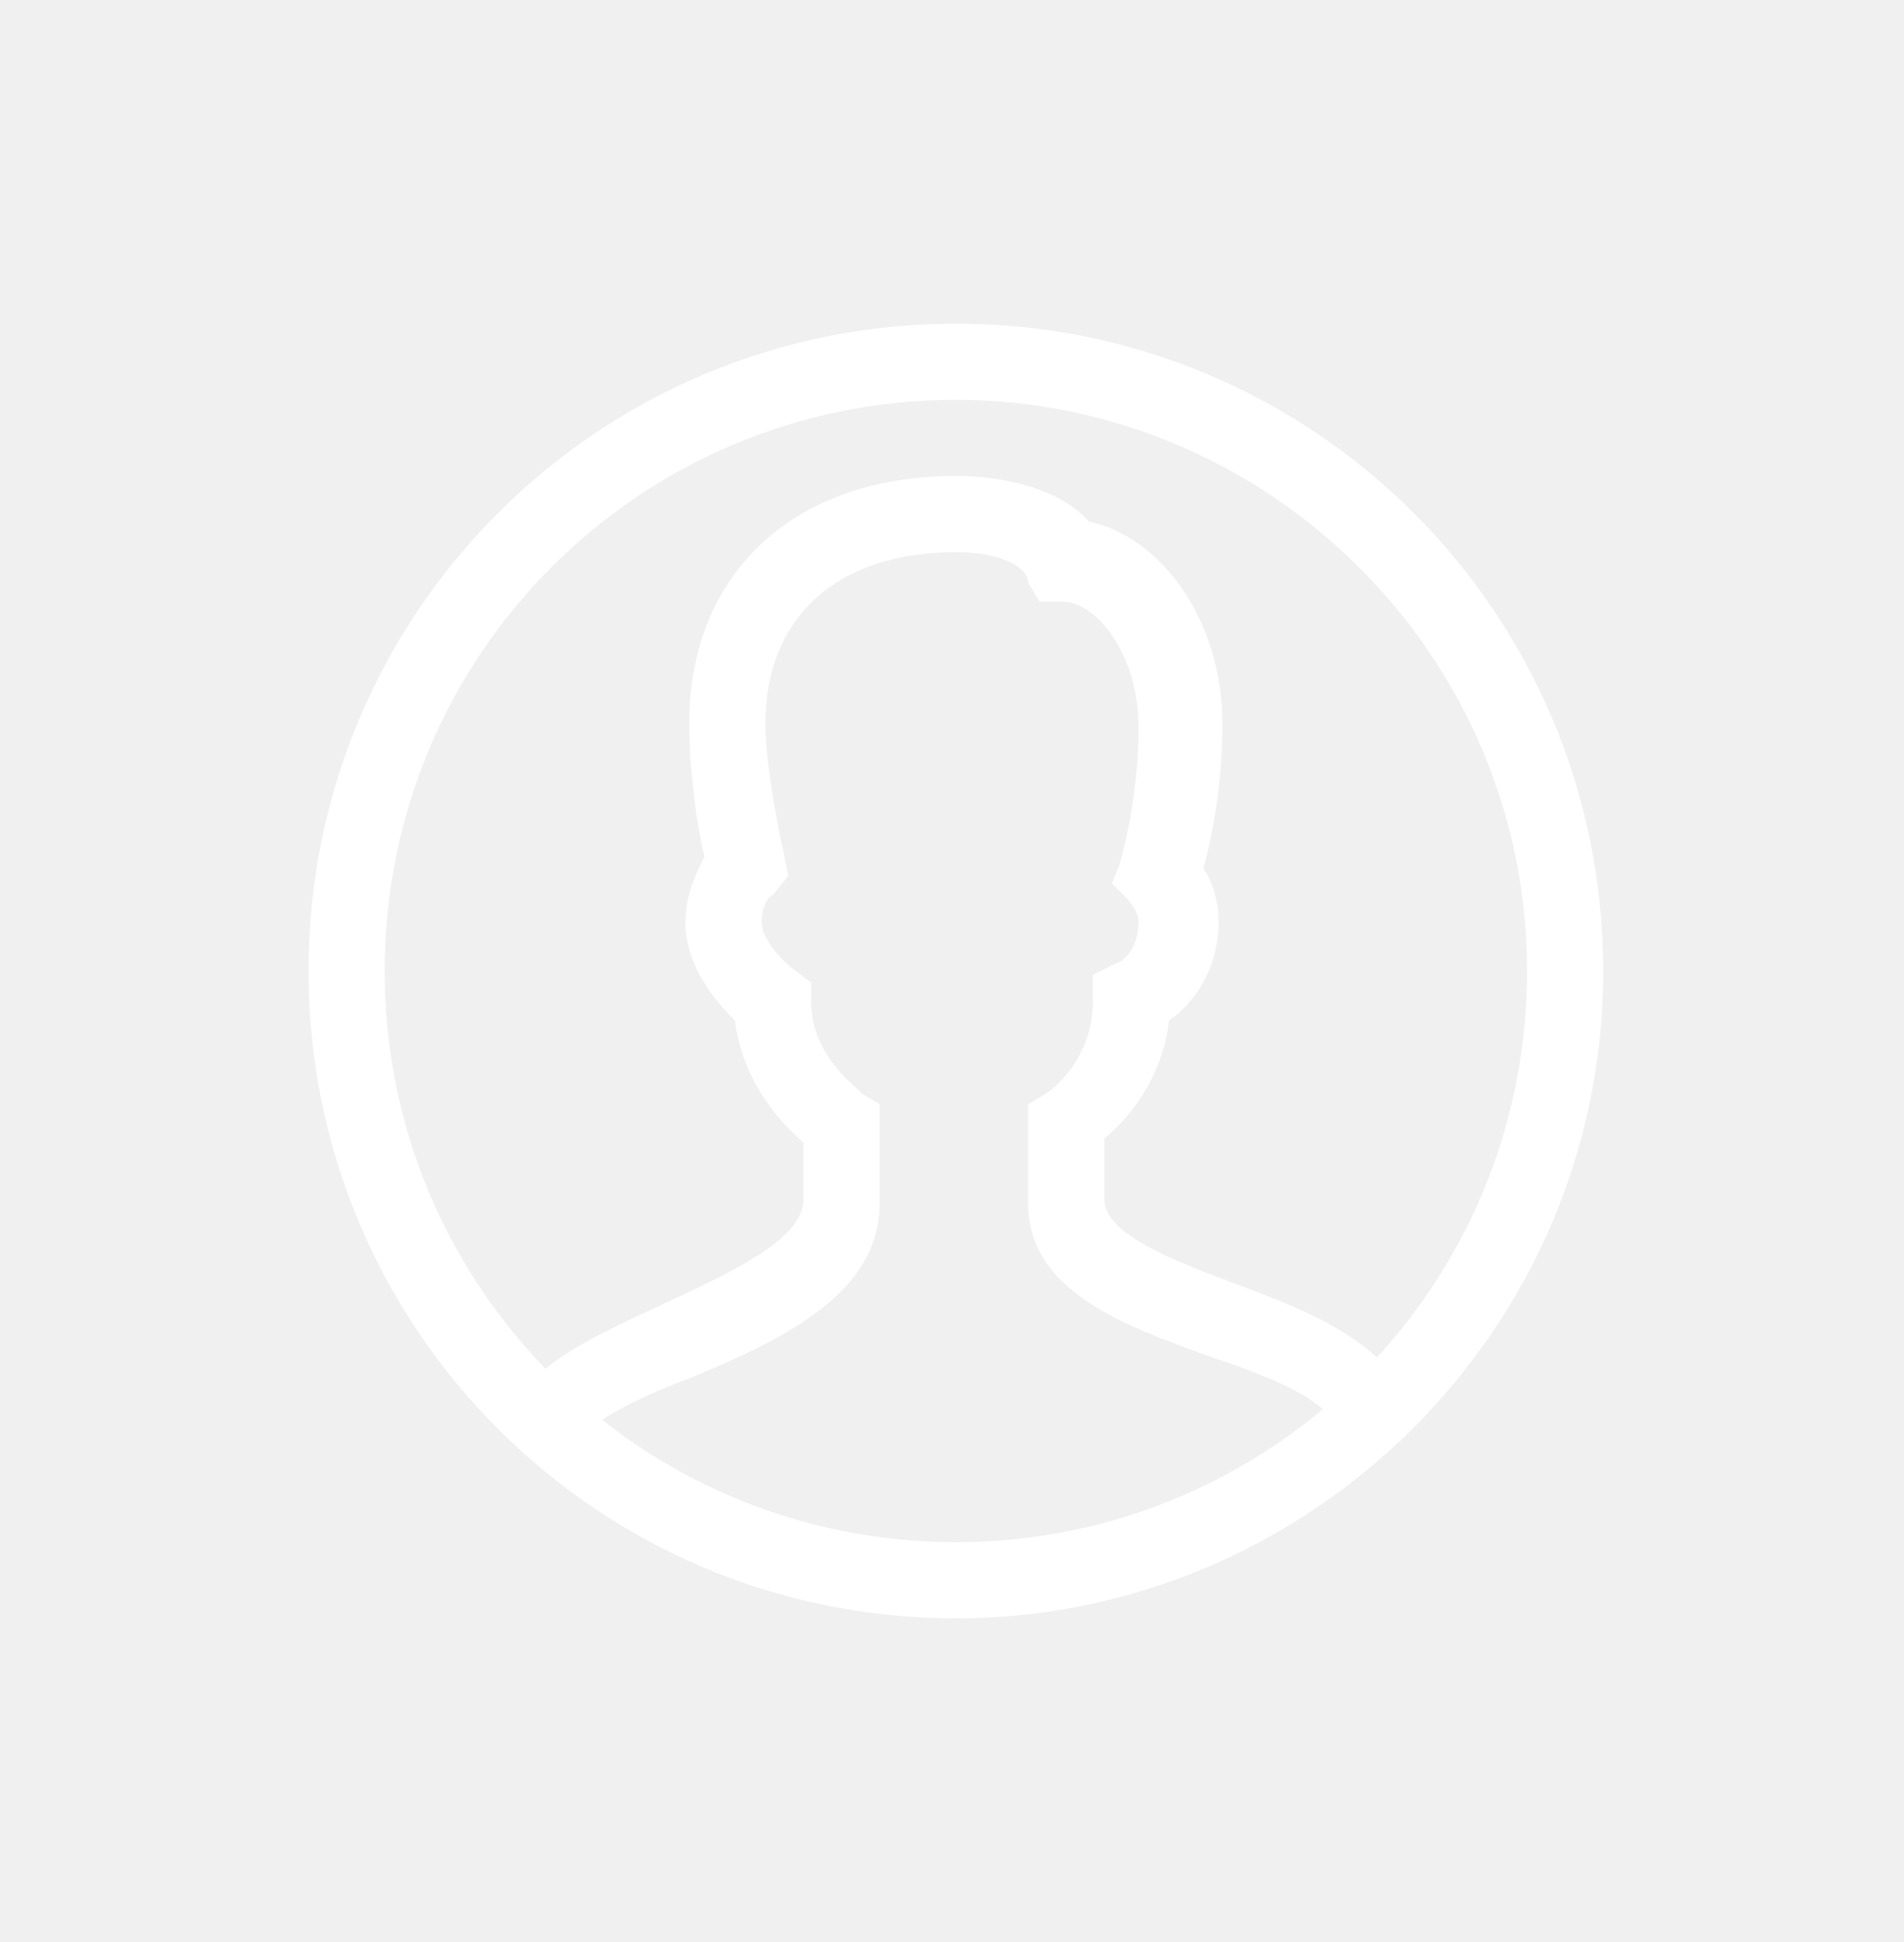
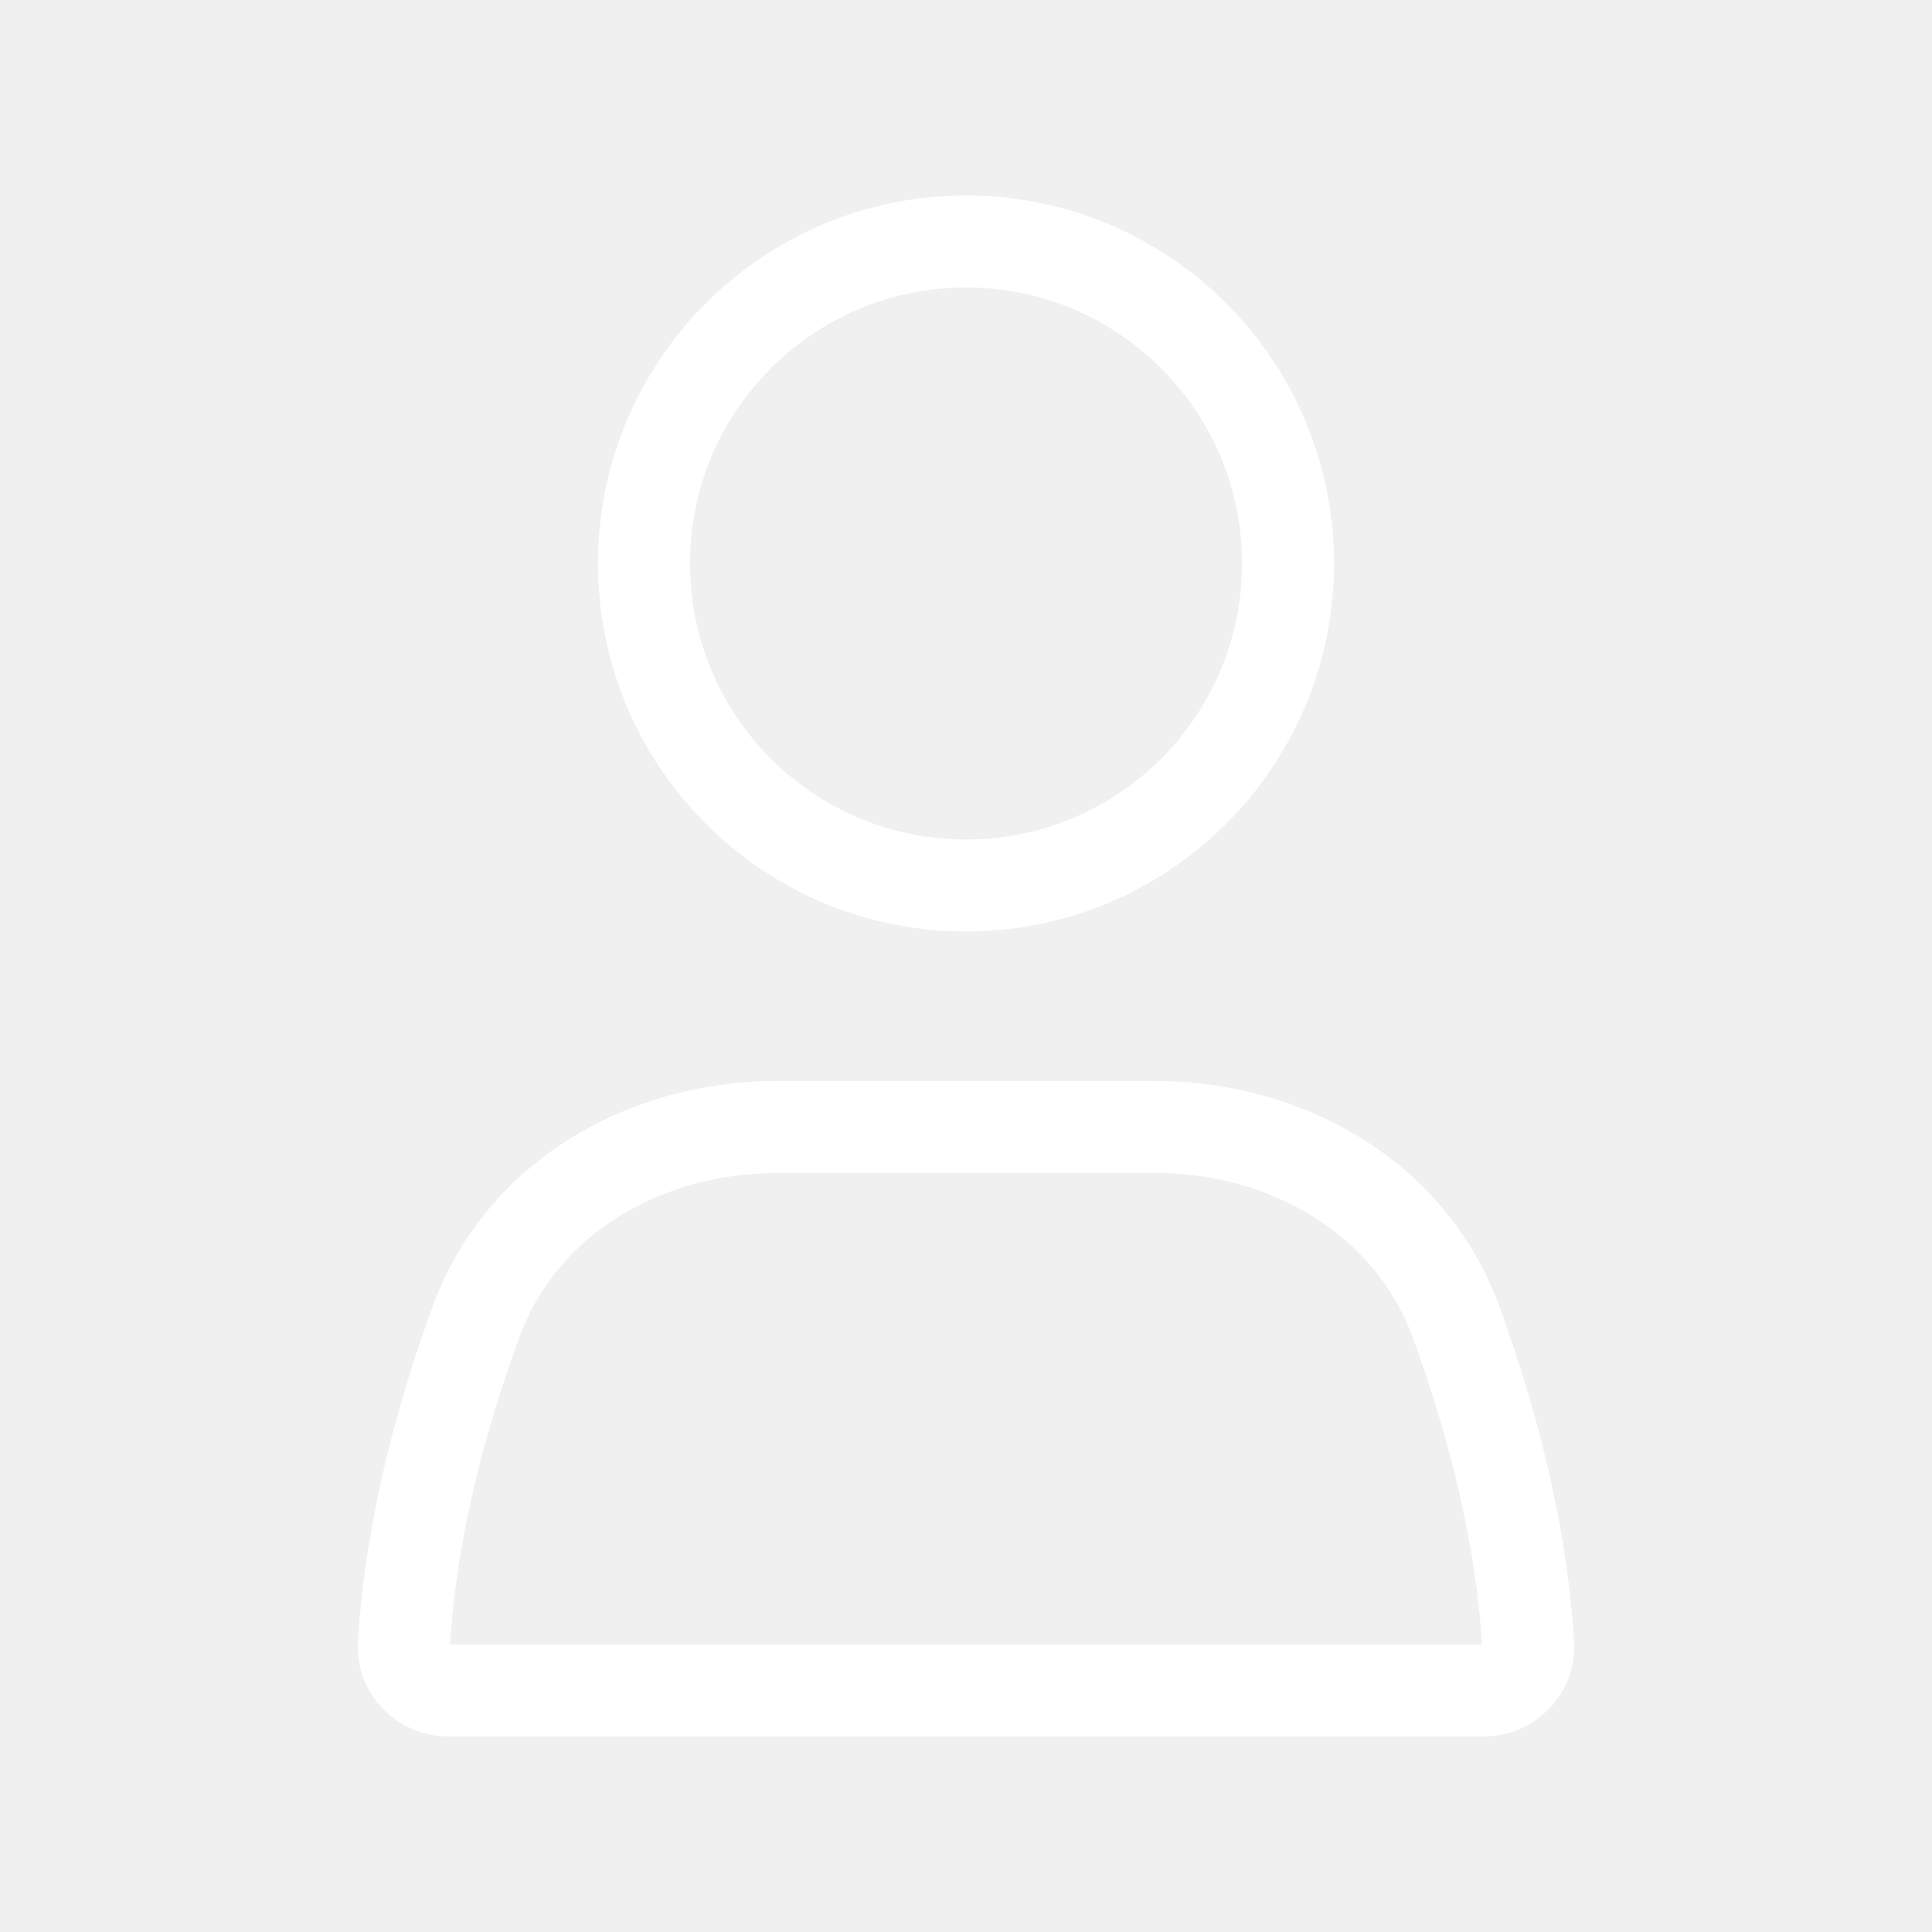
- <svg xmlns="http://www.w3.org/2000/svg" width="50" height="51" viewBox="0 0 50 51" fill="none">
-   <path d="M25.102 42.5C15.702 42.5 8.102 34.9 8.102 25.5C8.102 16.1 15.702 8.5 25.102 8.5C34.502 8.5 42.102 16.1 42.102 25.5C42.102 34.9 34.402 42.5 25.102 42.5ZM25.102 10.5C16.802 10.5 10.102 17.2 10.102 25.5C10.102 33.8 16.802 40.5 25.102 40.5C33.402 40.5 40.102 33.8 40.102 25.5C40.102 17.2 33.302 10.5 25.102 10.5Z" fill="white" />
-   <path d="M15.3 37.8L13.5 37C14 35.8 15.6 35.1 17.3 34.3C19 33.5 21.1 32.6 21.1 31.5V30C20.5 29.5 19.5 28.4 19.3 26.8C18.8 26.3 18 25.4 18 24.2C18 23.5 18.3 22.9 18.5 22.5C18.3 21.7 18.1 20.2 18.1 19C18.1 15.1 20.8 12.5 25.1 12.5C26.3 12.5 27.8 12.8 28.6 13.7C30.5 14.1 32.1 16.3 32.1 19C32.1 20.7 31.8 22.1 31.6 22.8C31.8 23.1 32 23.6 32 24.2C32 25.5 31.3 26.4 30.7 26.8C30.5 28.4 29.6 29.4 29 29.9V31.5C29 32.4 30.8 33.1 32.4 33.7C34.3 34.4 36.3 35.2 37 36.8L35.1 37.5C34.8 36.7 33.2 36.1 31.7 35.6C29.5 34.8 27 33.9 27 31.6V29L27.5 28.7C27.5 28.7 28.7 27.9 28.7 26.3V25.6L29.3 25.3C29.4 25.3 29.9 25 29.9 24.2C29.9 24 29.7 23.7 29.6 23.6L29.2 23.2L29.4 22.7C29.4 22.7 29.9 21.1 29.9 19.1C29.9 17.2 28.8 15.8 27.9 15.8H27.3L27 15.3C27 14.9 26.3 14.5 25.1 14.5C22 14.5 20.1 16.2 20.1 19C20.1 20.3 20.6 22.5 20.6 22.5L20.7 23L20.3 23.5C20.2 23.5 20 23.8 20 24.2C20 24.7 20.6 25.3 20.9 25.5L21.3 25.8V26.3C21.3 27.8 22.6 28.6 22.6 28.7L23.1 29V31.6C23.1 34 20.5 35.2 18.1 36.2C17 36.6 15.5 37.3 15.3 37.8Z" fill="white" />
+ <svg xmlns="http://www.w3.org/2000/svg" width="42" height="42" viewBox="0 0 42 42" fill="none">
+   <circle cx="21" cy="12.25" r="7" stroke="white" stroke-width="2" stroke-linecap="round" />
+   <path d="M10.35 28.73C11.337 26.035 14.022 24.5 16.893 24.5H25.107C27.978 24.5 30.663 26.035 31.65 28.73C32.377 30.717 33.07 33.205 33.22 35.751C33.252 36.302 32.802 36.75 32.25 36.75H9.75C9.198 36.75 8.747 36.302 8.78 35.751C8.93 33.205 9.623 30.717 10.35 28.73Z" stroke="white" stroke-width="2" stroke-linecap="round" />
</svg>
